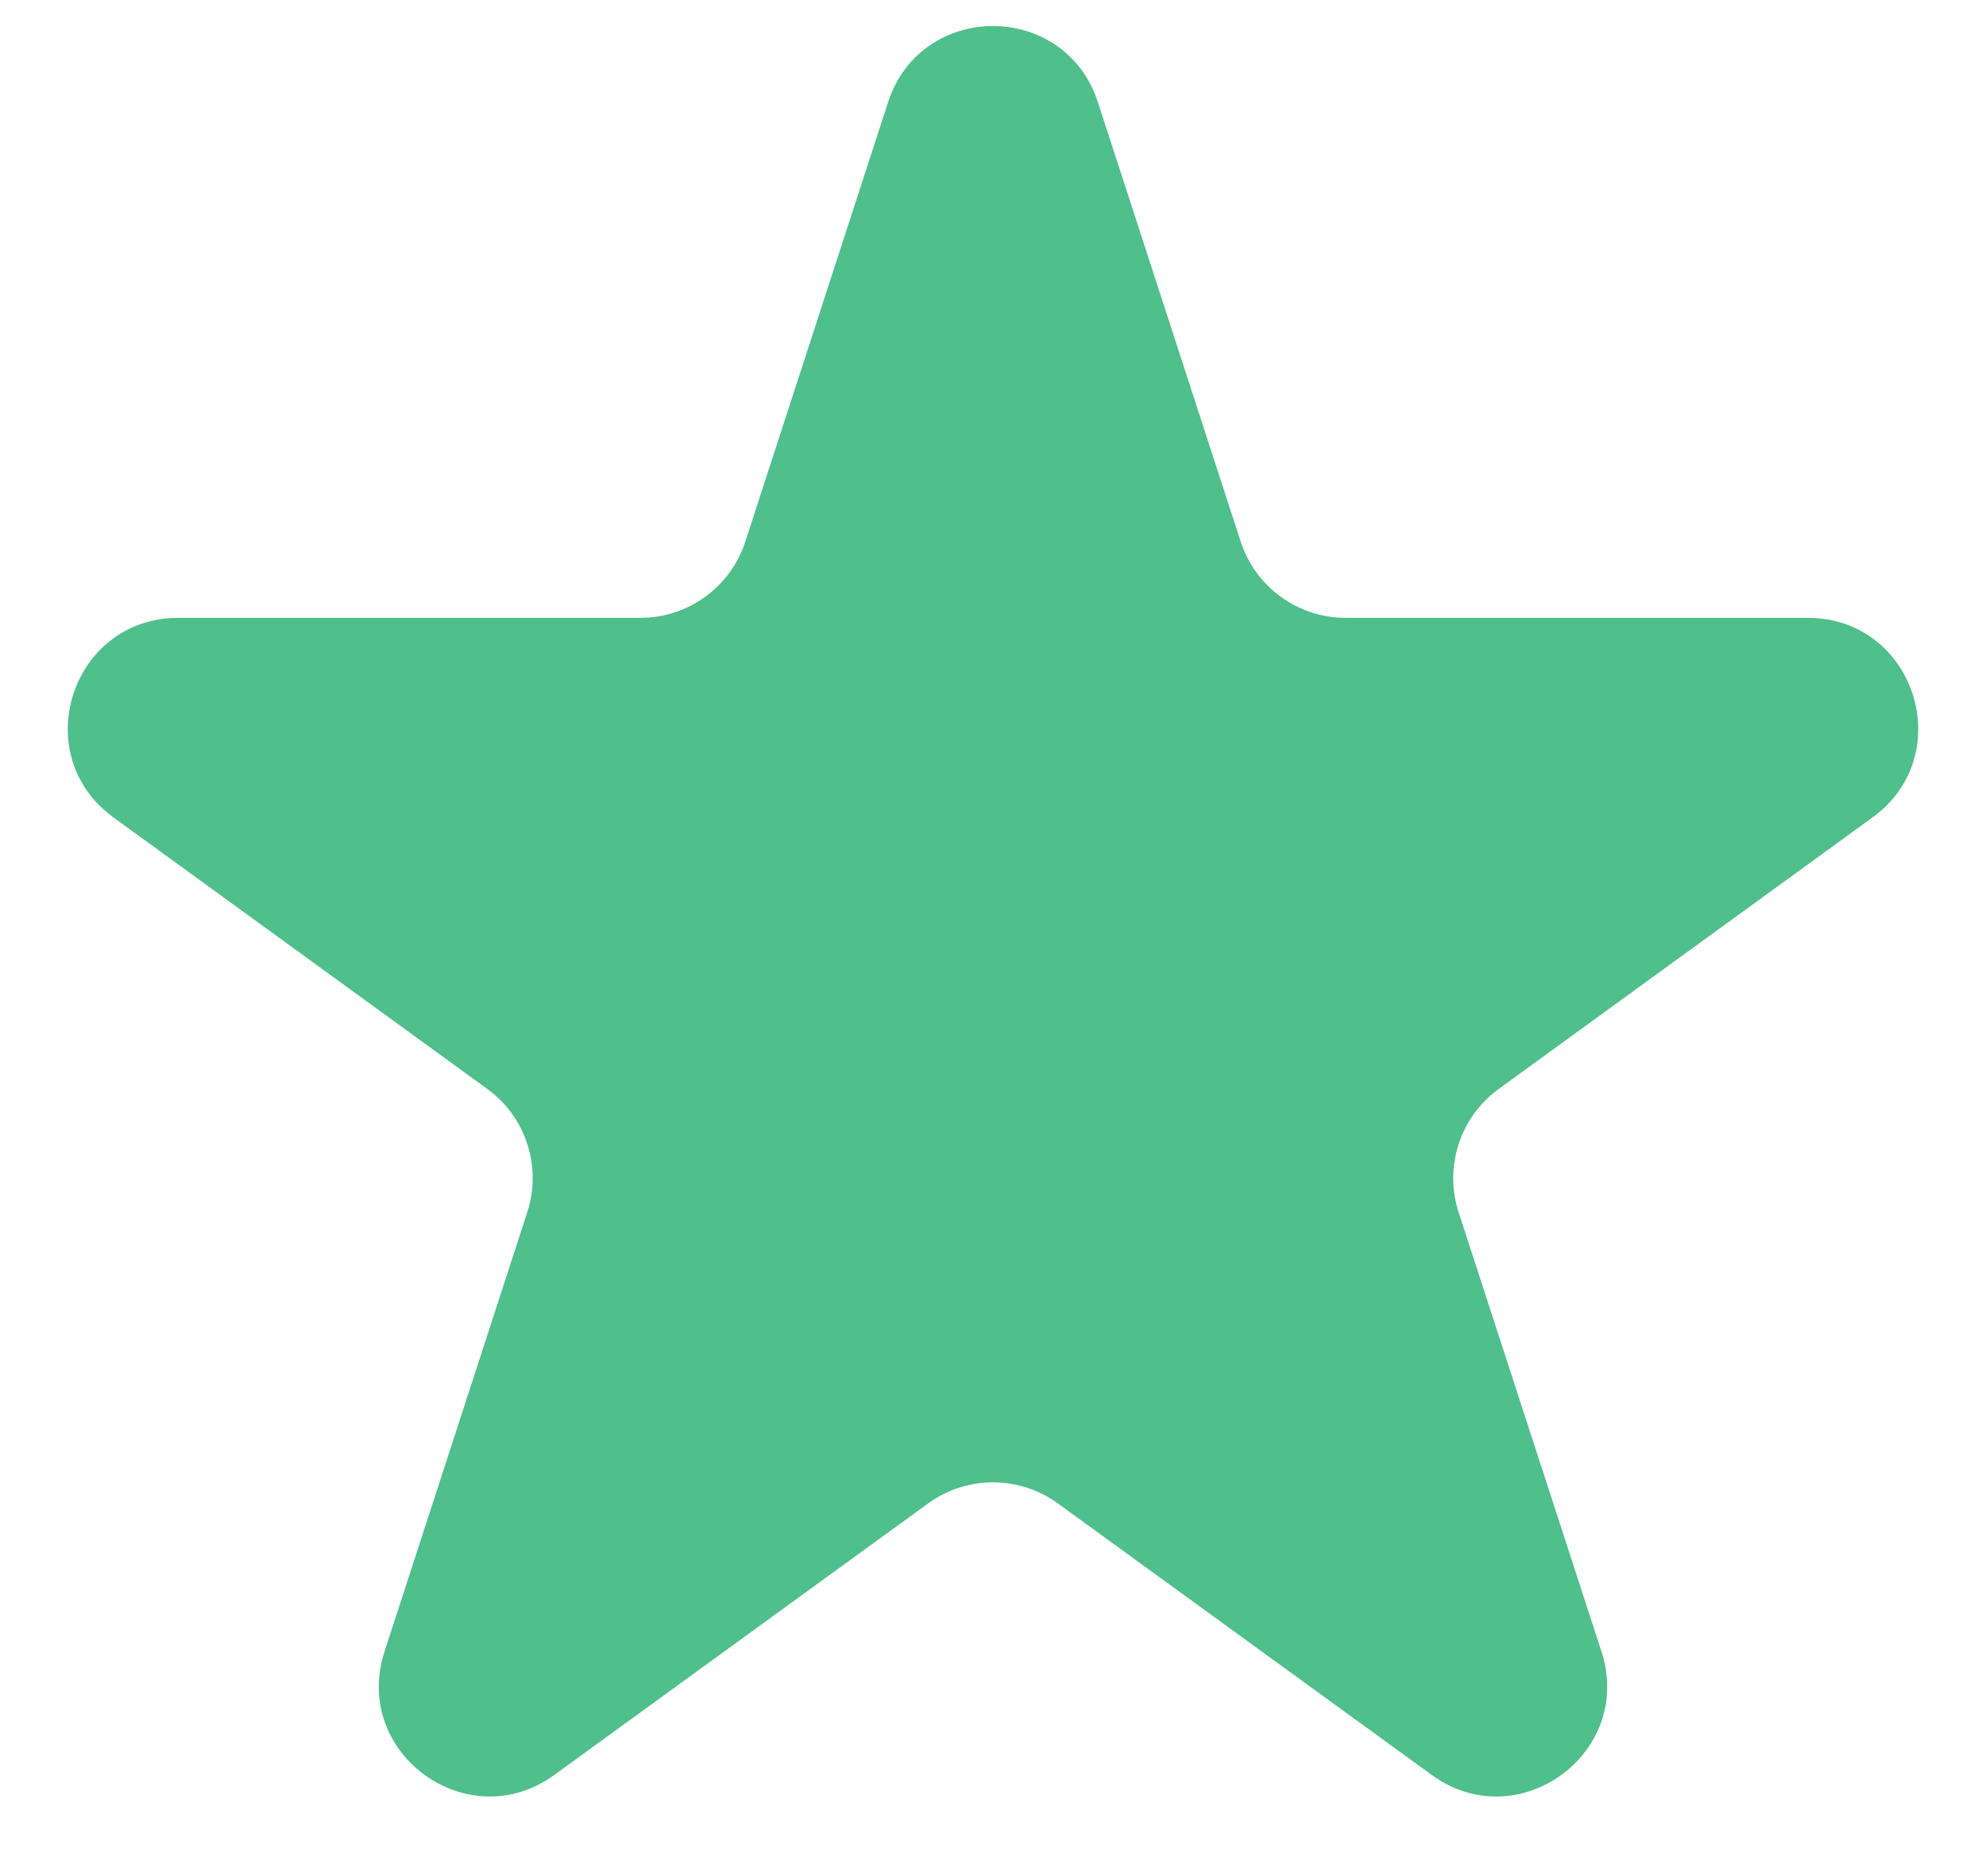
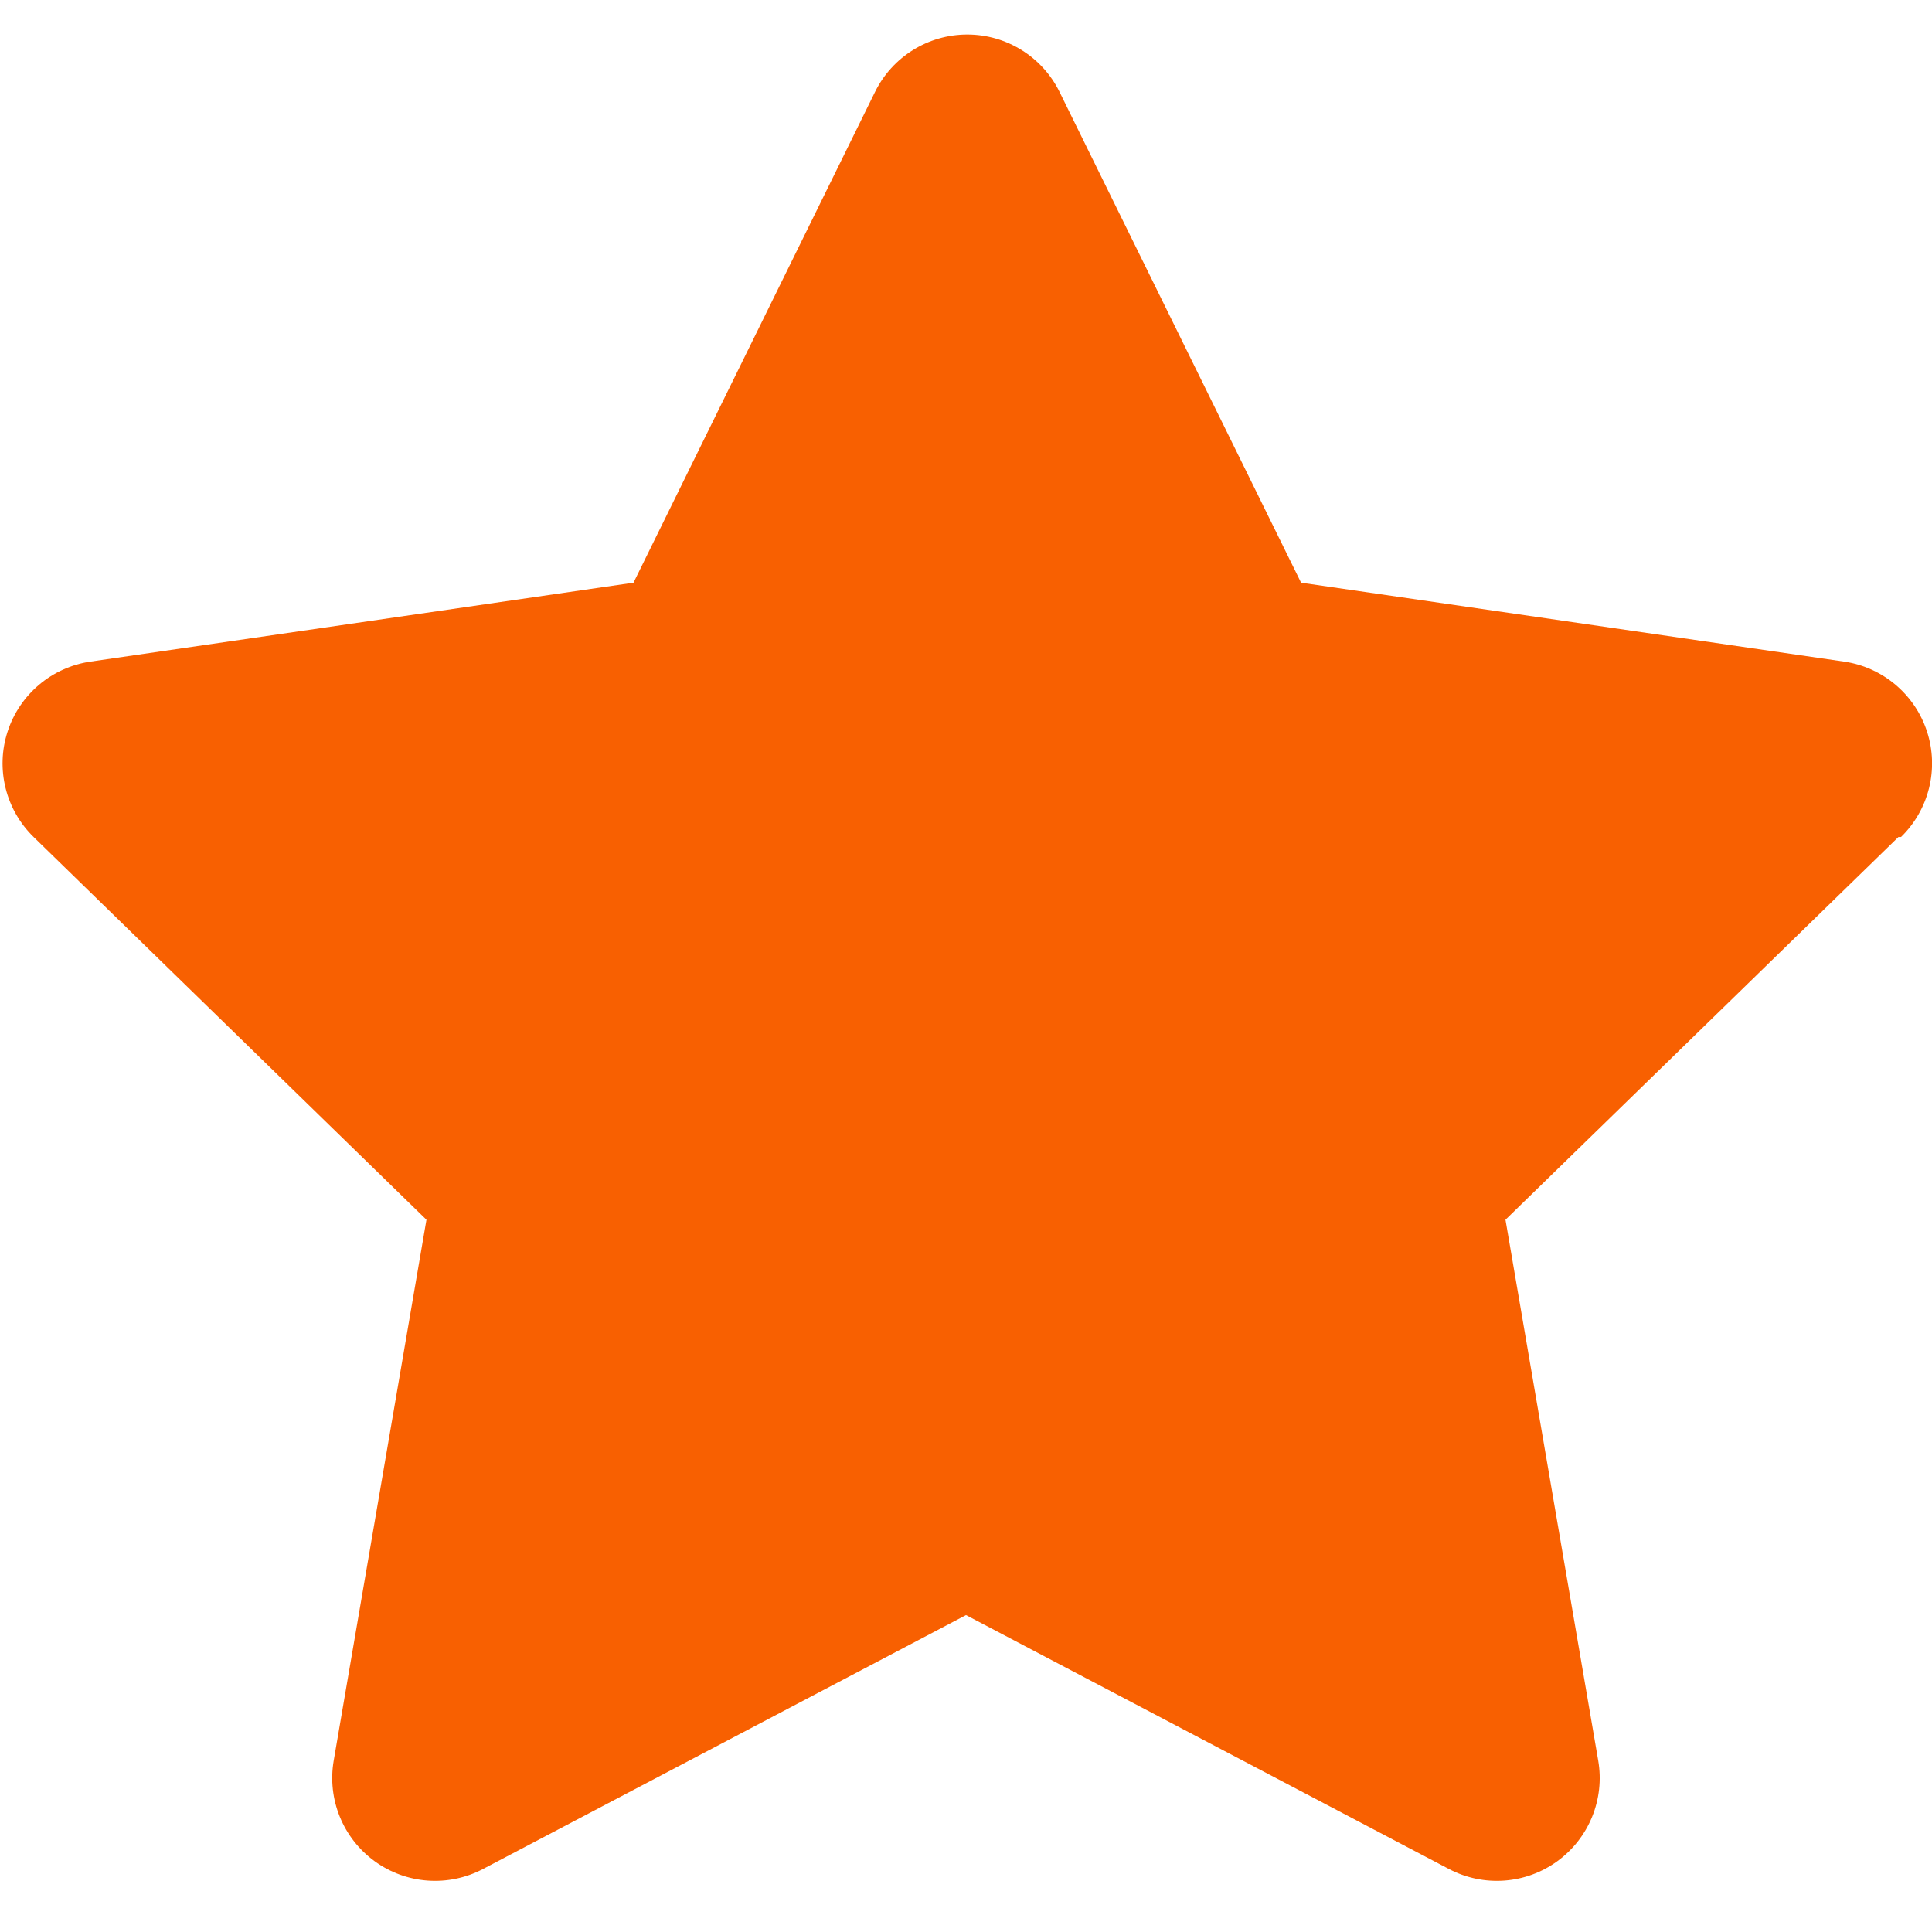
- <svg xmlns="http://www.w3.org/2000/svg" width="18" height="17" viewBox="0 0 18 17" fill="none">
-   <path d="M8.049 0.927C8.348 0.006 9.652 0.006 9.951 0.927L11.245 4.91C11.379 5.322 11.763 5.601 12.196 5.601H16.384C17.353 5.601 17.755 6.84 16.972 7.41L13.584 9.871C13.233 10.126 13.087 10.577 13.22 10.989L14.515 14.972C14.814 15.893 13.759 16.66 12.976 16.09L9.588 13.629C9.237 13.374 8.763 13.374 8.412 13.629L5.024 16.09C4.241 16.66 3.186 15.893 3.485 14.972L4.779 10.989C4.913 10.577 4.767 10.126 4.416 9.871L1.028 7.41C0.245 6.84 0.647 5.601 1.616 5.601H5.804C6.237 5.601 6.621 5.322 6.755 4.91L8.049 0.927Z" fill="#4FBF8B" />
+ <svg xmlns="http://www.w3.org/2000/svg" width="30" height="30" viewBox="0 0 30 30" fill="none">
+   <path fill="#F86001" d="M29.479 12.997 23.377 18.94l1.44 8.398a1.597 1.597 0 0 1-2.318 1.684L15 25.079l-7.5 3.943a1.597 1.597 0 0 1-2.318-1.684l1.44-8.398-6.1-5.943a1.597 1.597 0 0 1 .885-2.724l8.43-1.225 3.75-7.62a1.597 1.597 0 0 1 2.866 0l3.75 7.62 8.43 1.225a1.597 1.597 0 0 1 .886 2.724Z" />
</svg>
